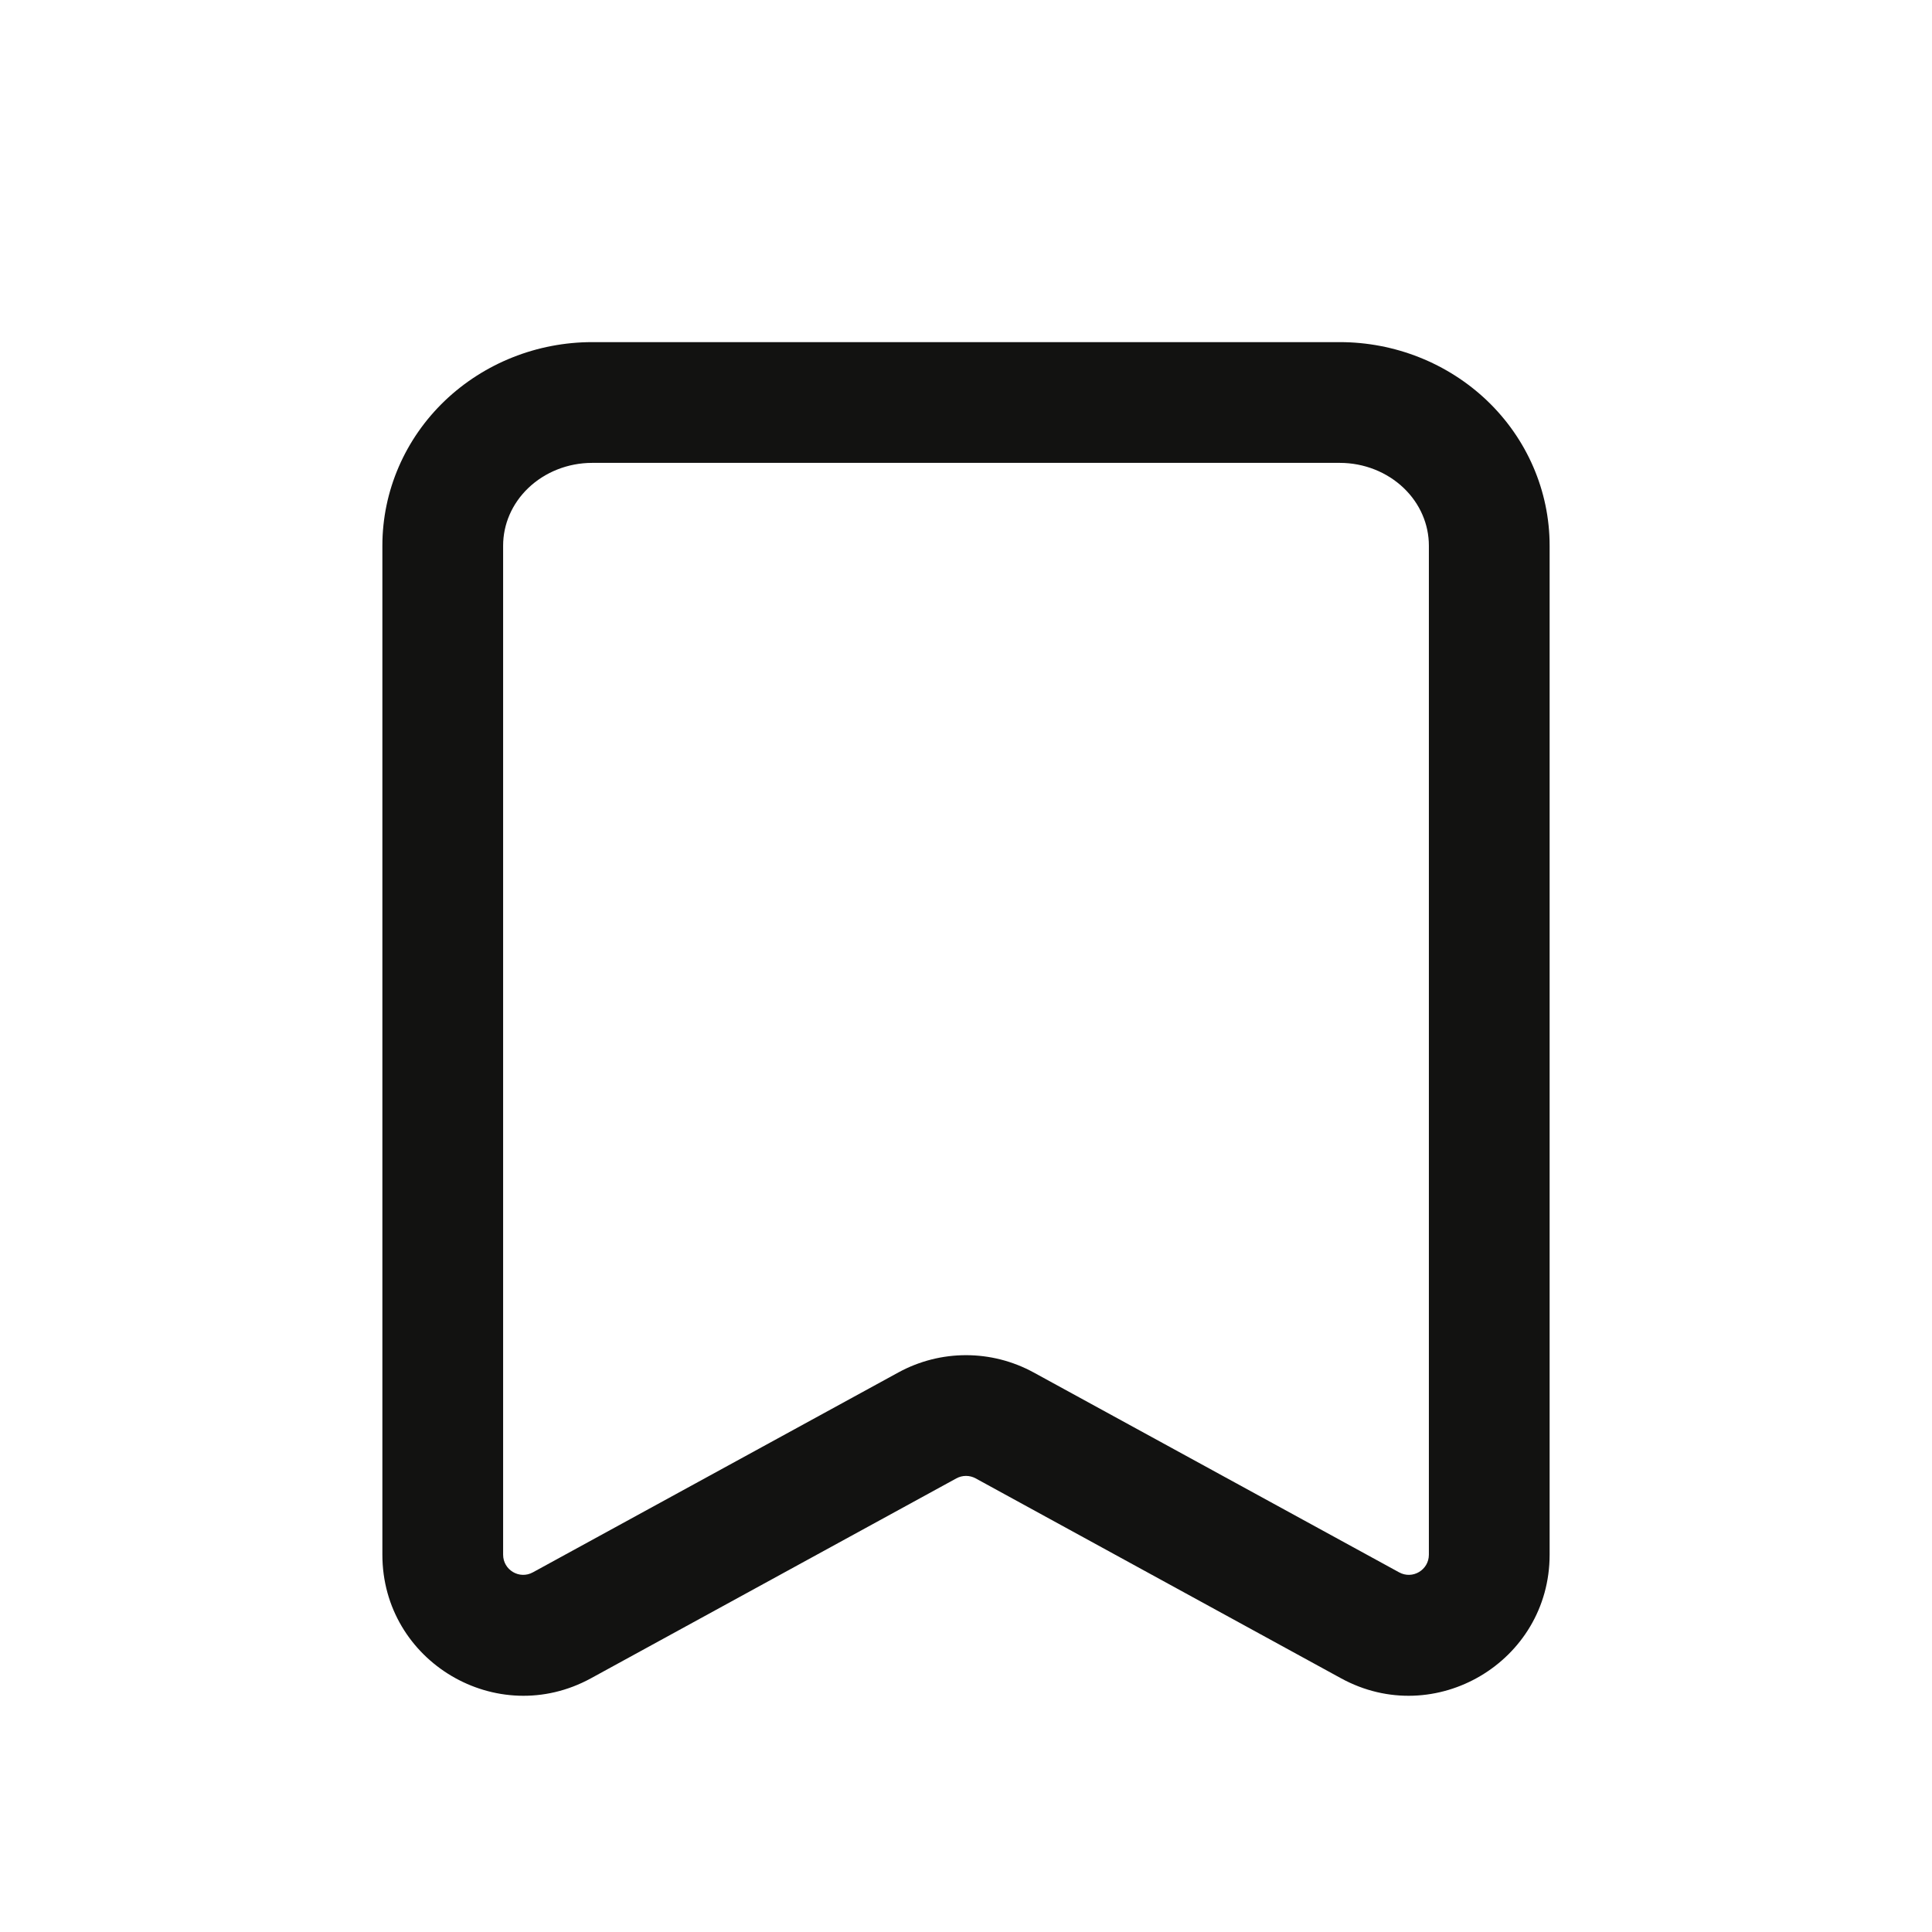
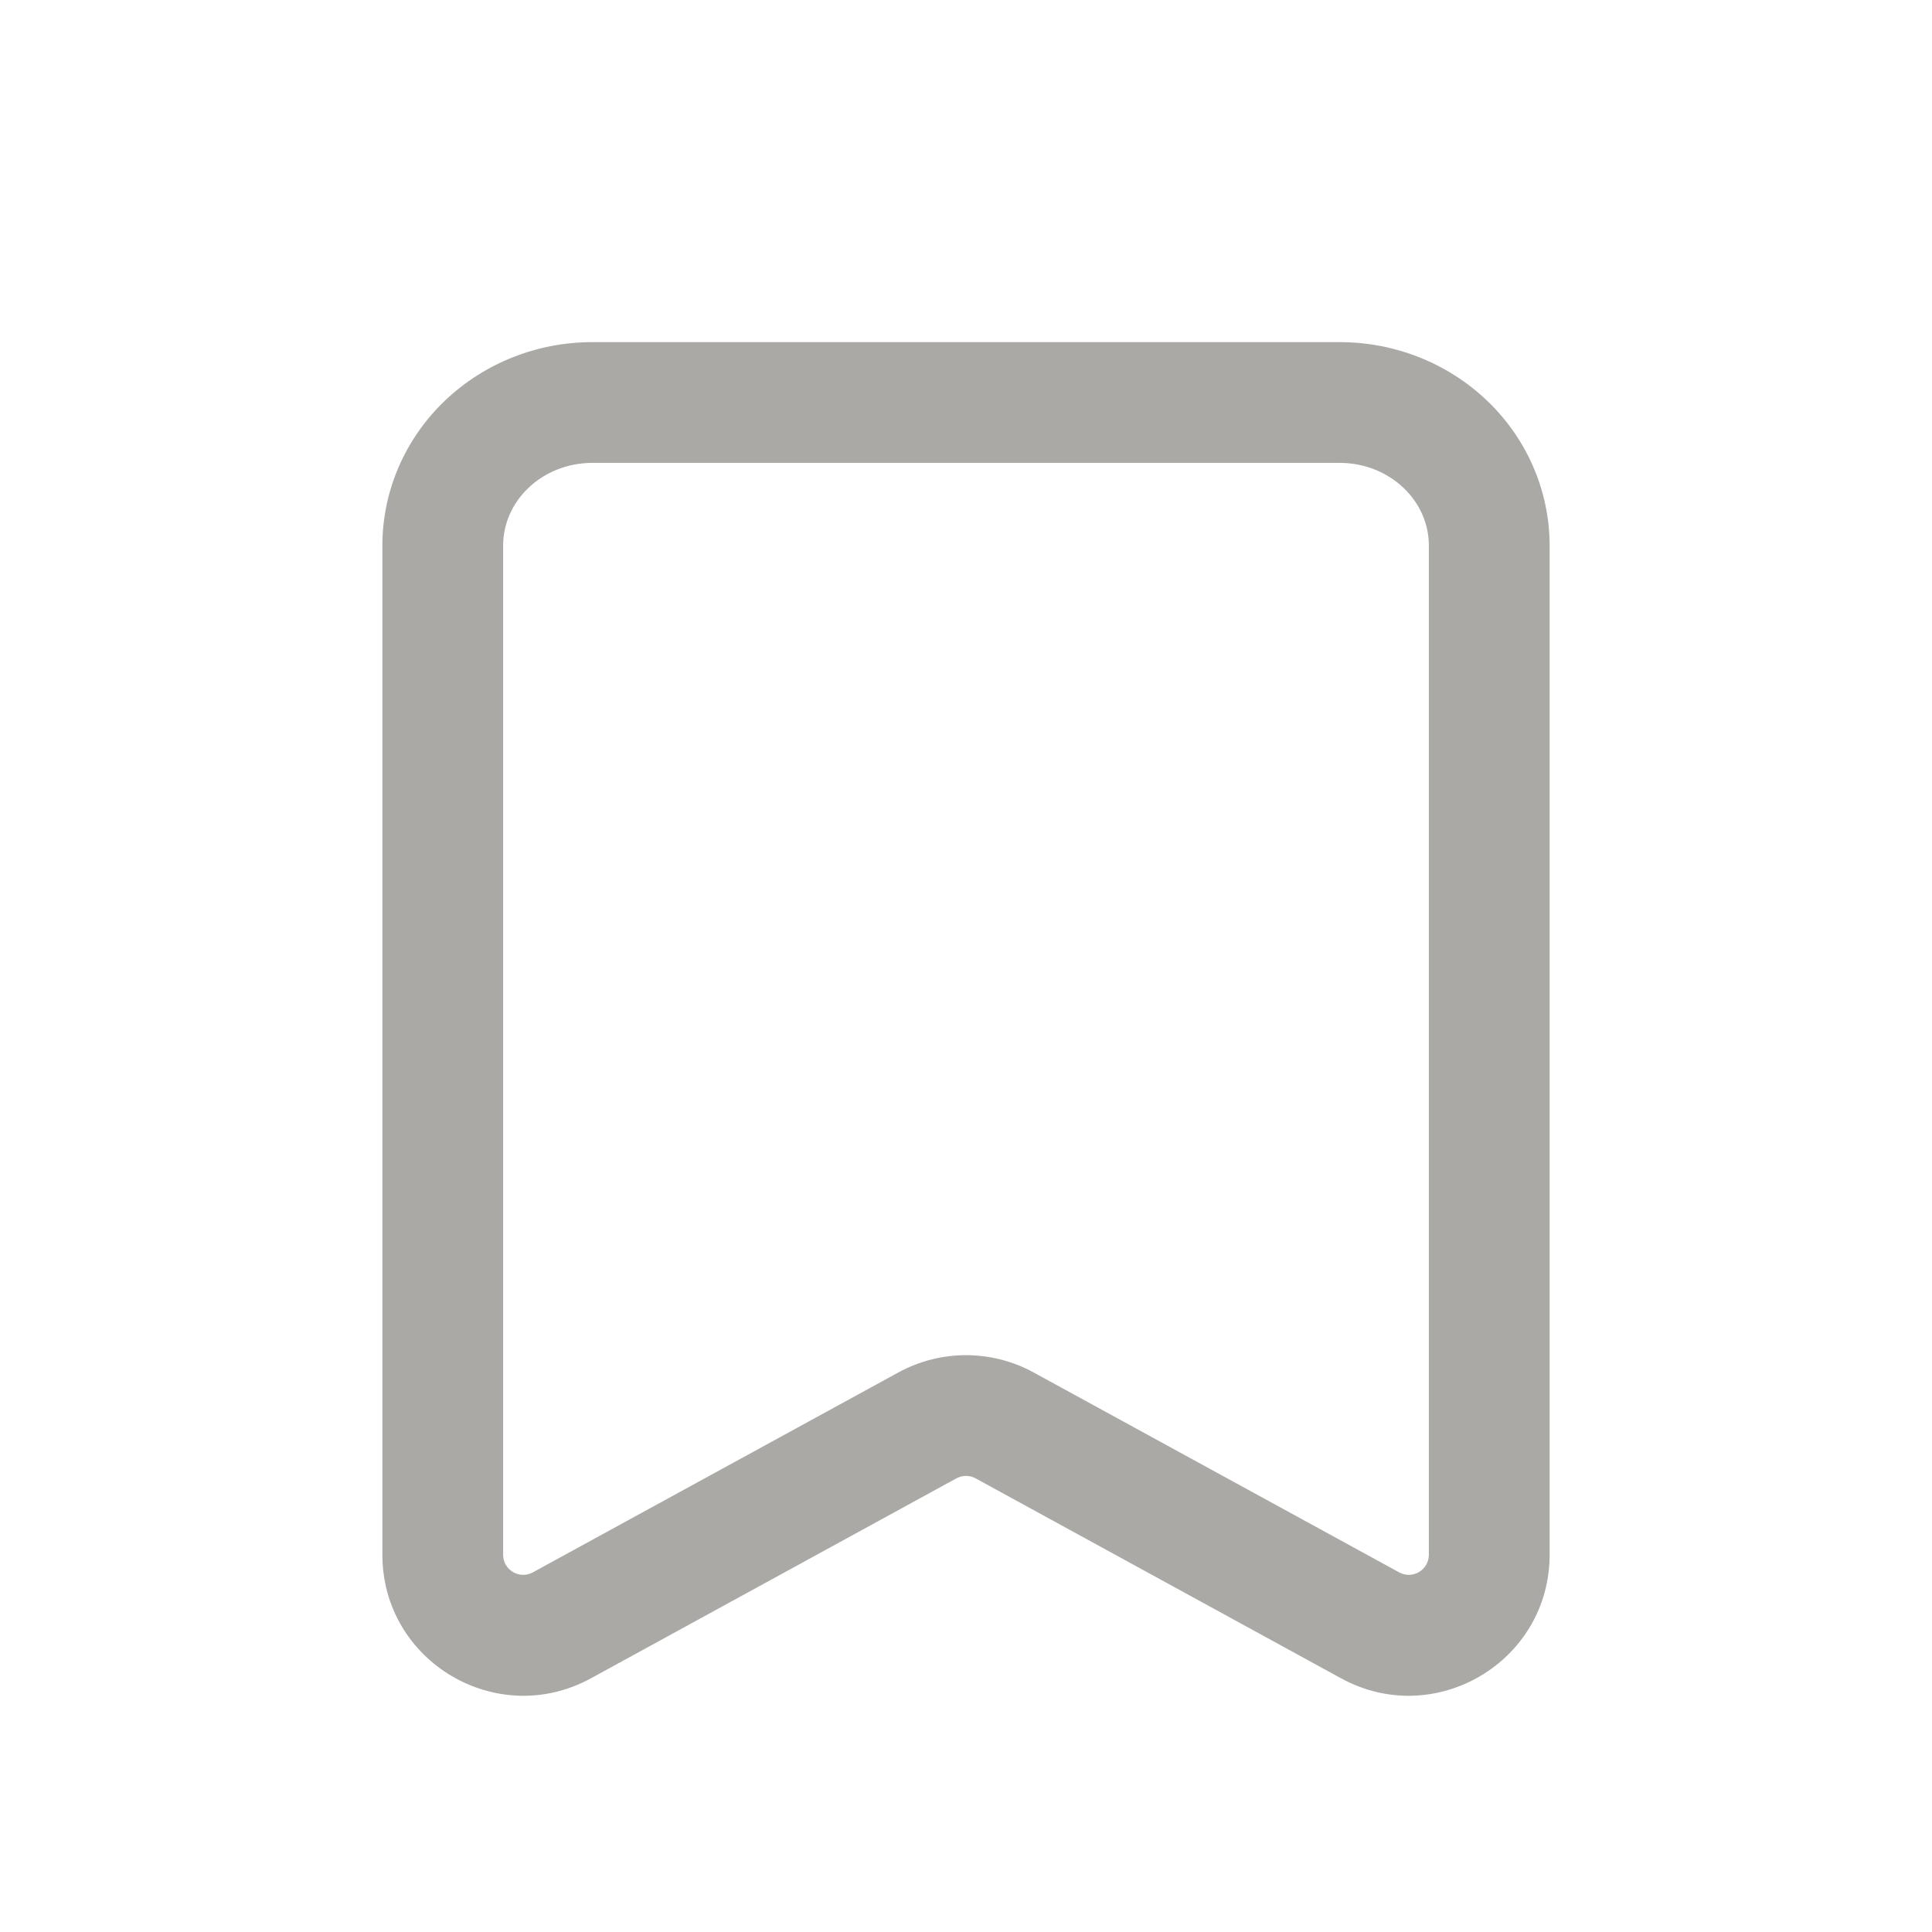
<svg xmlns="http://www.w3.org/2000/svg" width="24" height="24" viewBox="0 0 24 24" fill="none">
-   <path fill-rule="evenodd" clip-rule="evenodd" d="M7.357 5.75C7.053 5.75 6.768 5.866 6.563 6.062C6.358 6.258 6.25 6.516 6.25 6.778V19.313C6.25 19.503 6.453 19.624 6.62 19.532L11.16 17.049C11.684 16.763 12.316 16.763 12.84 17.049L17.38 19.532C17.547 19.624 17.75 19.503 17.75 19.313V6.778C17.75 6.516 17.642 6.258 17.437 6.062C17.232 5.866 16.947 5.75 16.643 5.75H7.357ZM5.525 4.979C6.017 4.509 6.676 4.25 7.357 4.25H16.643C17.324 4.25 17.983 4.509 18.475 4.979C18.967 5.45 19.25 6.097 19.25 6.778V19.313C19.25 20.642 17.826 21.486 16.66 20.849L12.12 18.365C12.045 18.324 11.955 18.324 11.88 18.365L7.34 20.849C6.174 21.486 4.75 20.642 4.75 19.313V6.778C4.75 6.097 5.033 5.45 5.525 4.979Z" fill="#121211" />
+   <path fill-rule="evenodd" clip-rule="evenodd" d="M7.357 5.75C7.053 5.75 6.768 5.866 6.563 6.062C6.358 6.258 6.25 6.516 6.25 6.778V19.313C6.25 19.503 6.453 19.624 6.62 19.532L11.16 17.049C11.684 16.763 12.316 16.763 12.84 17.049L17.38 19.532C17.547 19.624 17.75 19.503 17.75 19.313V6.778C17.75 6.516 17.642 6.258 17.437 6.062C17.232 5.866 16.947 5.75 16.643 5.75H7.357ZM5.525 4.979C6.017 4.509 6.676 4.25 7.357 4.25H16.643C17.324 4.25 17.983 4.509 18.475 4.979C18.967 5.45 19.25 6.097 19.25 6.778V19.313C19.25 20.642 17.826 21.486 16.66 20.849L12.12 18.365C12.045 18.324 11.955 18.324 11.88 18.365L7.34 20.849C6.174 21.486 4.75 20.642 4.75 19.313V6.778C4.75 6.097 5.033 5.45 5.525 4.979Z" fill="#ABA9A5" />
</svg>
